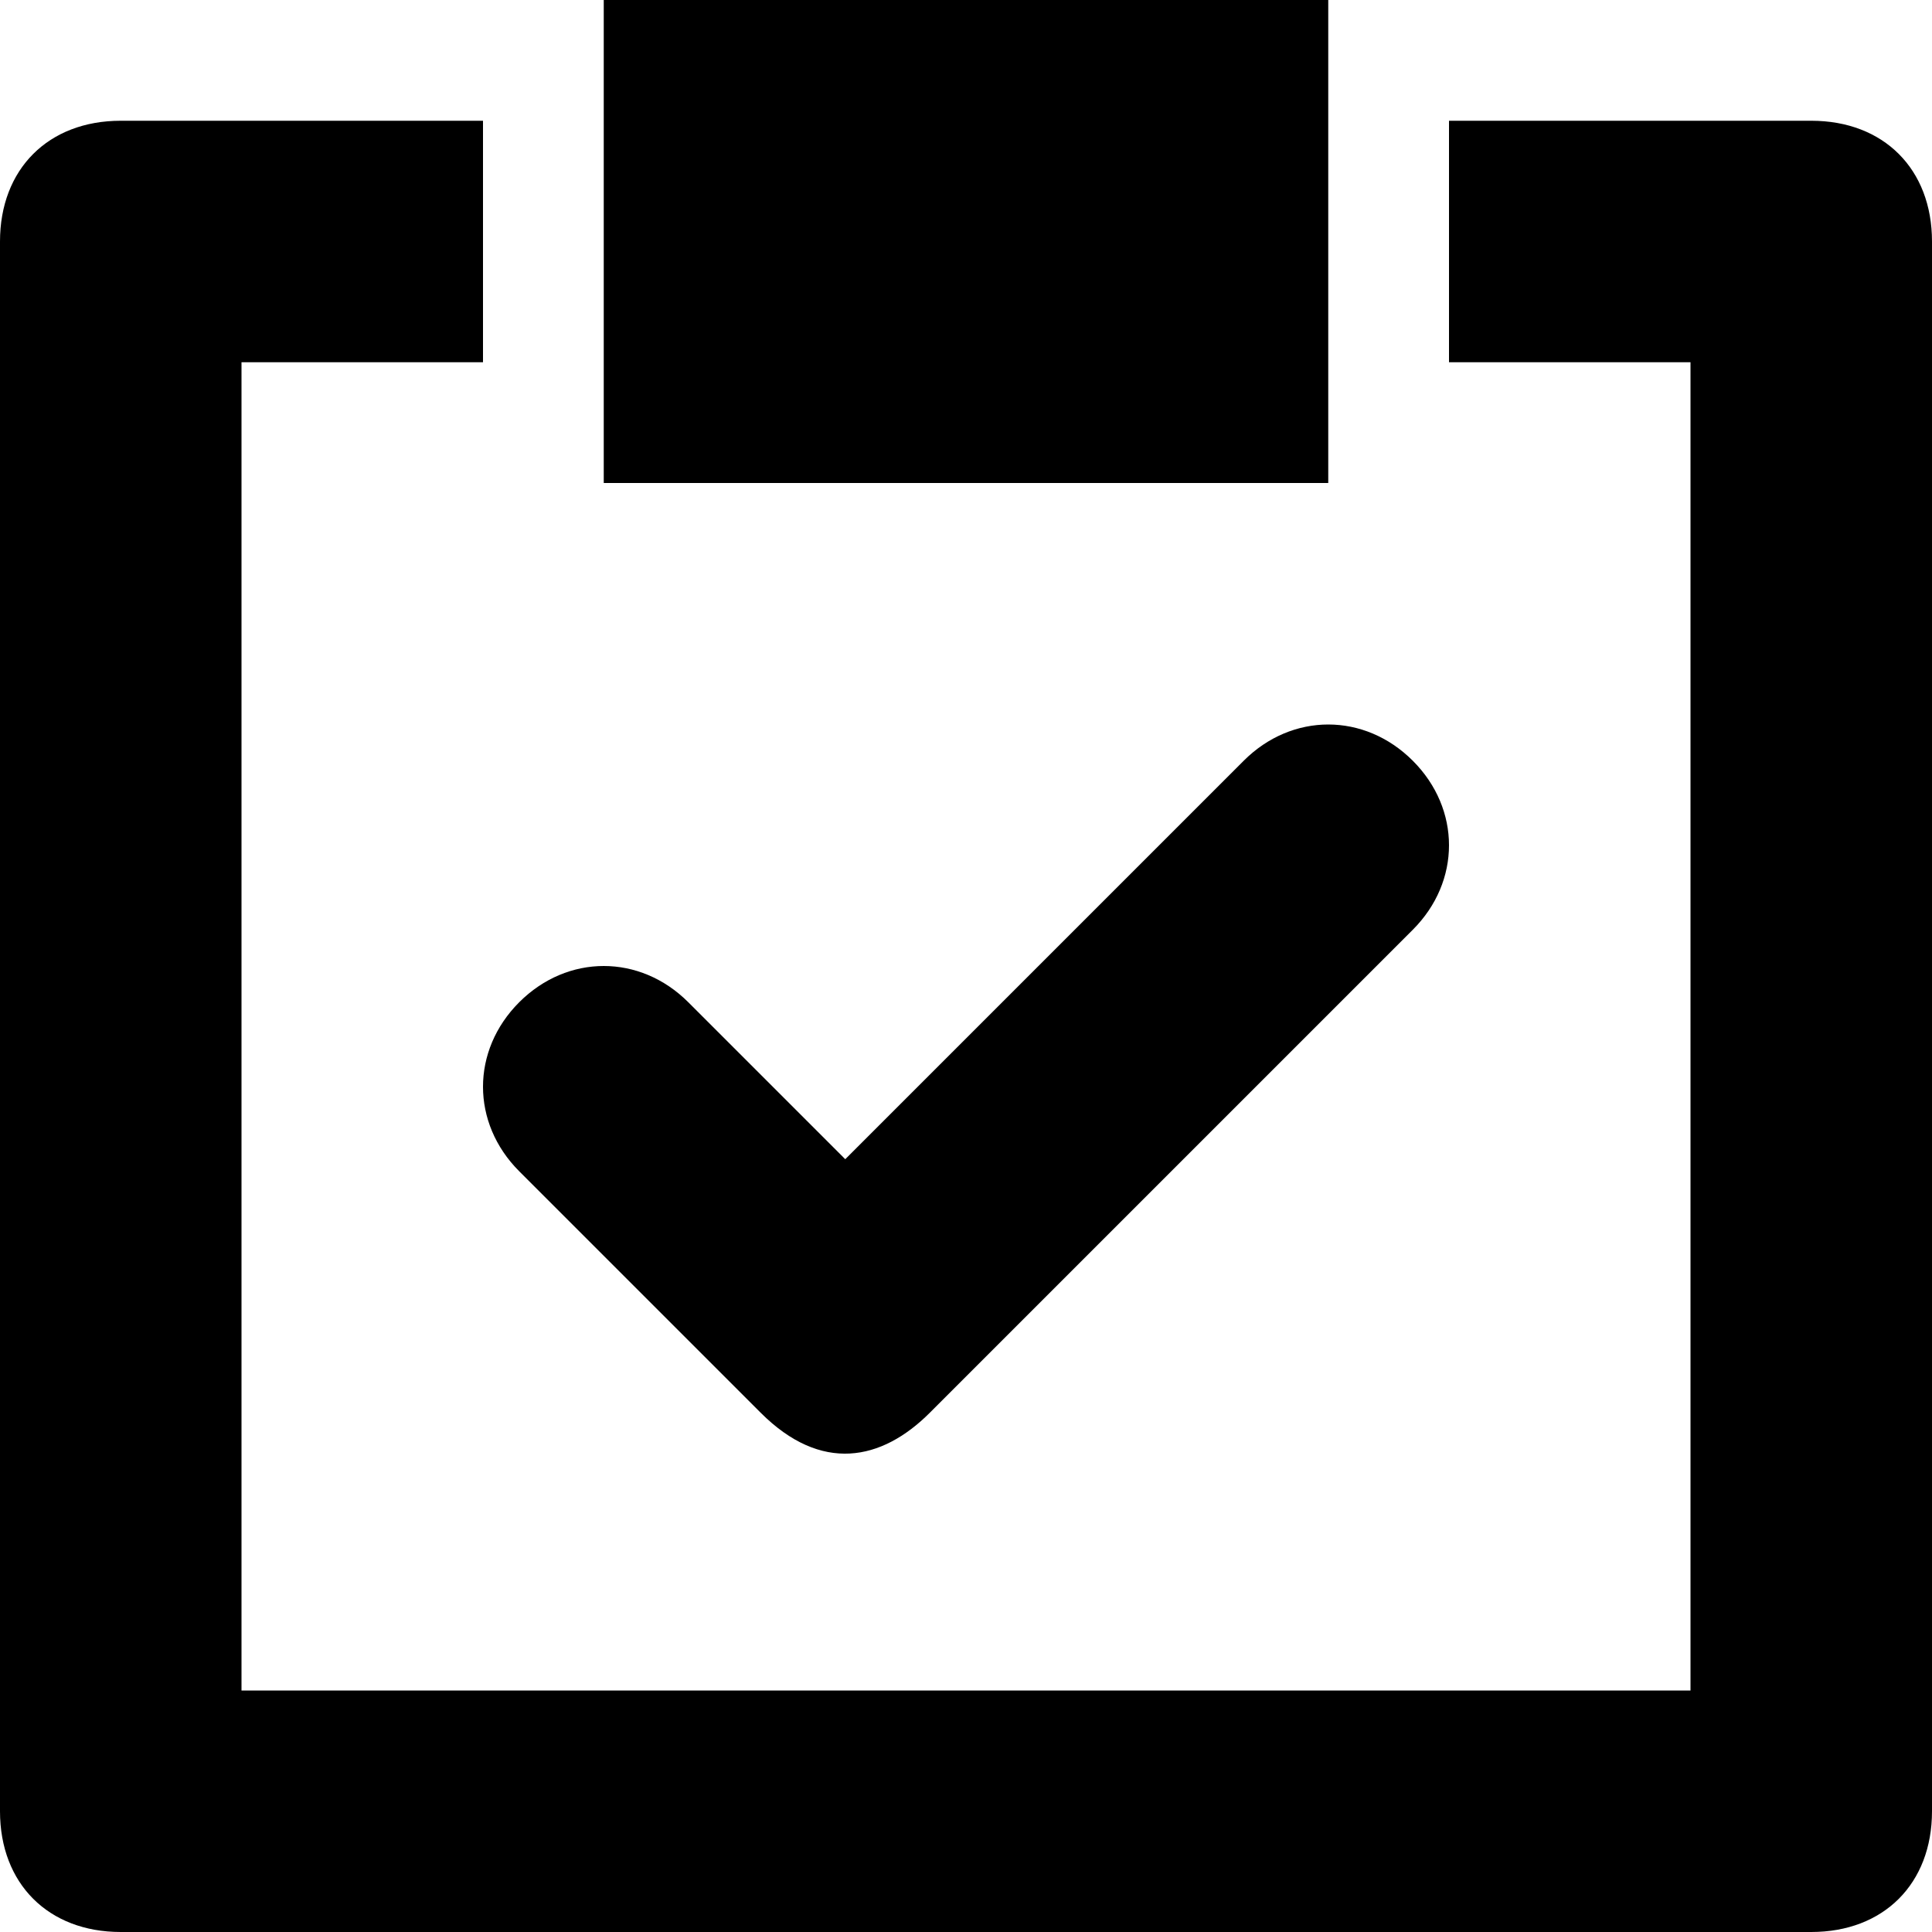
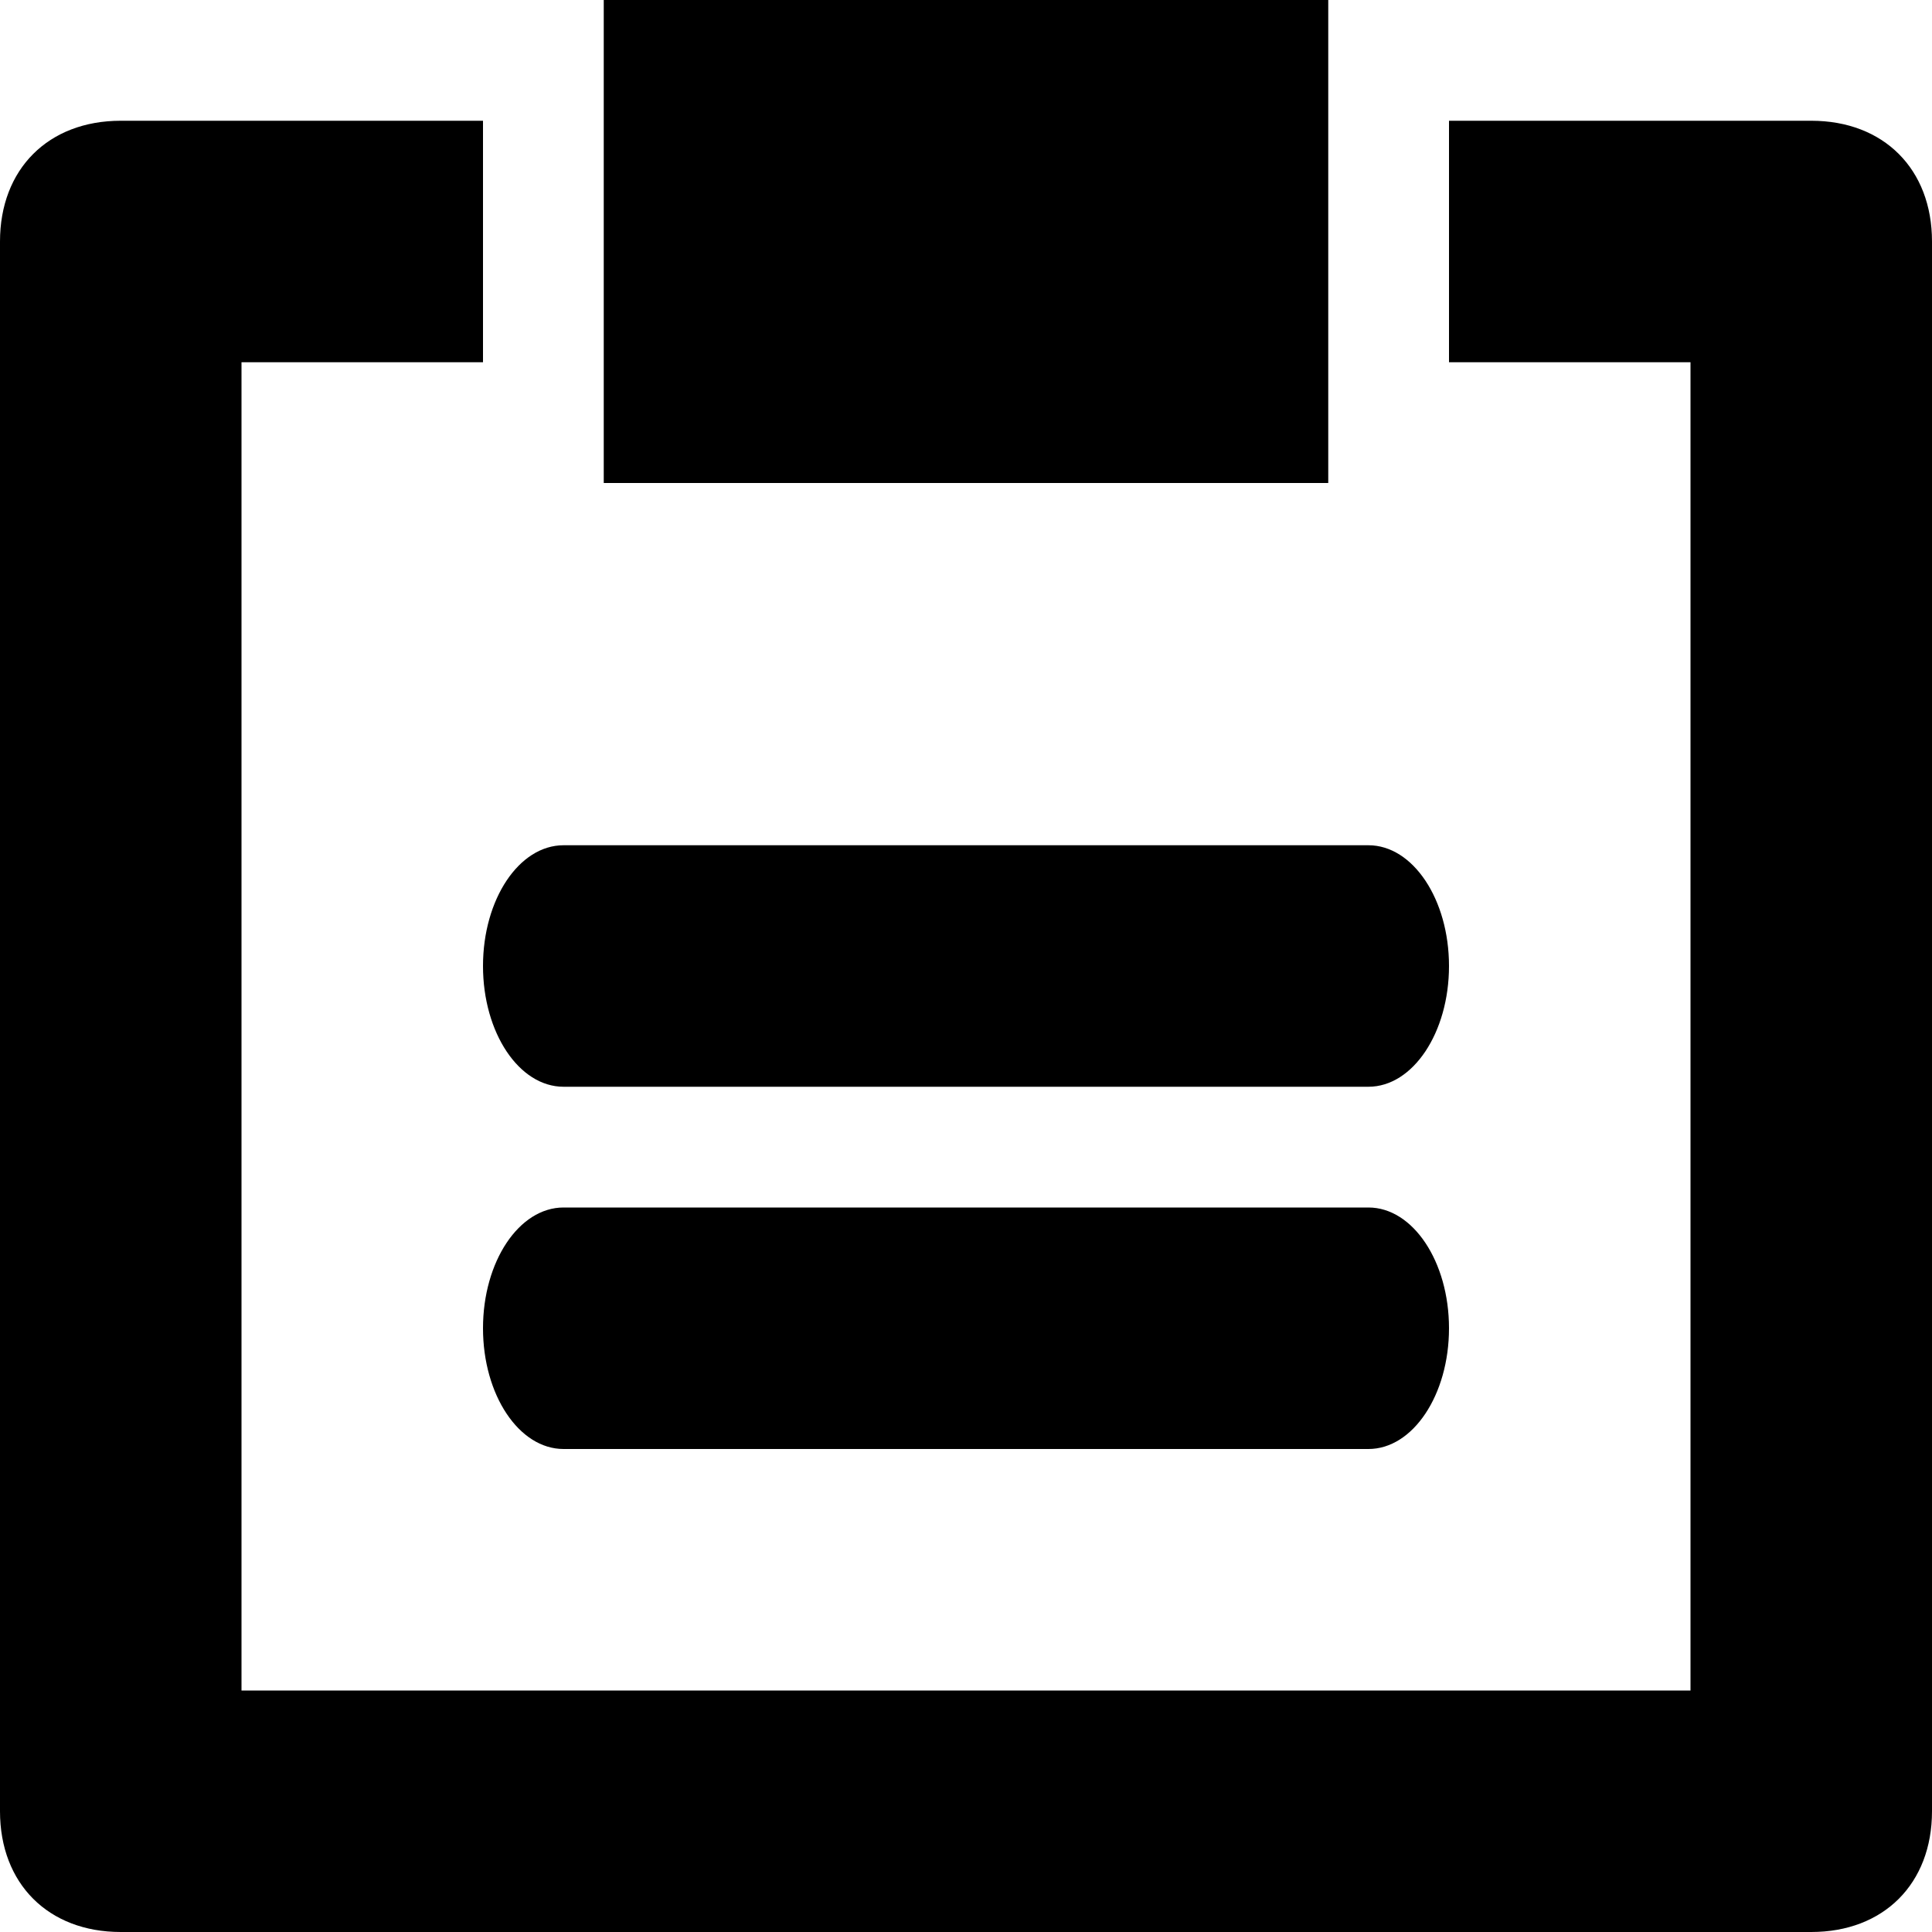
<svg xmlns="http://www.w3.org/2000/svg" width="16" height="16" viewBox="0 0 16 16" fill="none">
-   <path d="M6.3 11.7L4.3 9.7C3.9 9.3 3.9 8.7 4.3 8.3C4.7 7.9 5.3 7.9 5.7 8.3L7 9.6L10.3 6.3C10.7 5.9 11.3 5.9 11.7 6.3C12.1 6.7 12.1 7.3 11.7 7.7L7.7 11.7C7.3 12.1 6.8 12.2 6.3 11.7Z" fill="black" />
+   <path fill-rule="evenodd" clip-rule="evenodd" d="M4 8C4 7.448 4.298 7 4.667 7H11.333C11.701 7 12 7.448 12 8C12 8.552 11.701 9 11.333 9H4.667C4.298 9 4 8.552 4 8Z" fill="black" />
+   <path fill-rule="evenodd" clip-rule="evenodd" d="M4 11C4 10.448 4.298 10 4.667 10H11.333C11.701 10 12 10.448 12 11C12 11.552 11.701 12 11.333 12H4.667C4.298 12 4 11.552 4 11Z" fill="black" />
  <path d="M15 1H12V3H14V14H2V3H4V1H1C0.4 1 0 1.4 0 2V15C0 15.6 0.4 16 1 16H15C15.6 16 16 15.6 16 15V2C16 1.4 15.6 1 15 1Z" fill="black" />
  <path d="M11 0H5V4H11V0Z" fill="black" />
</svg>
